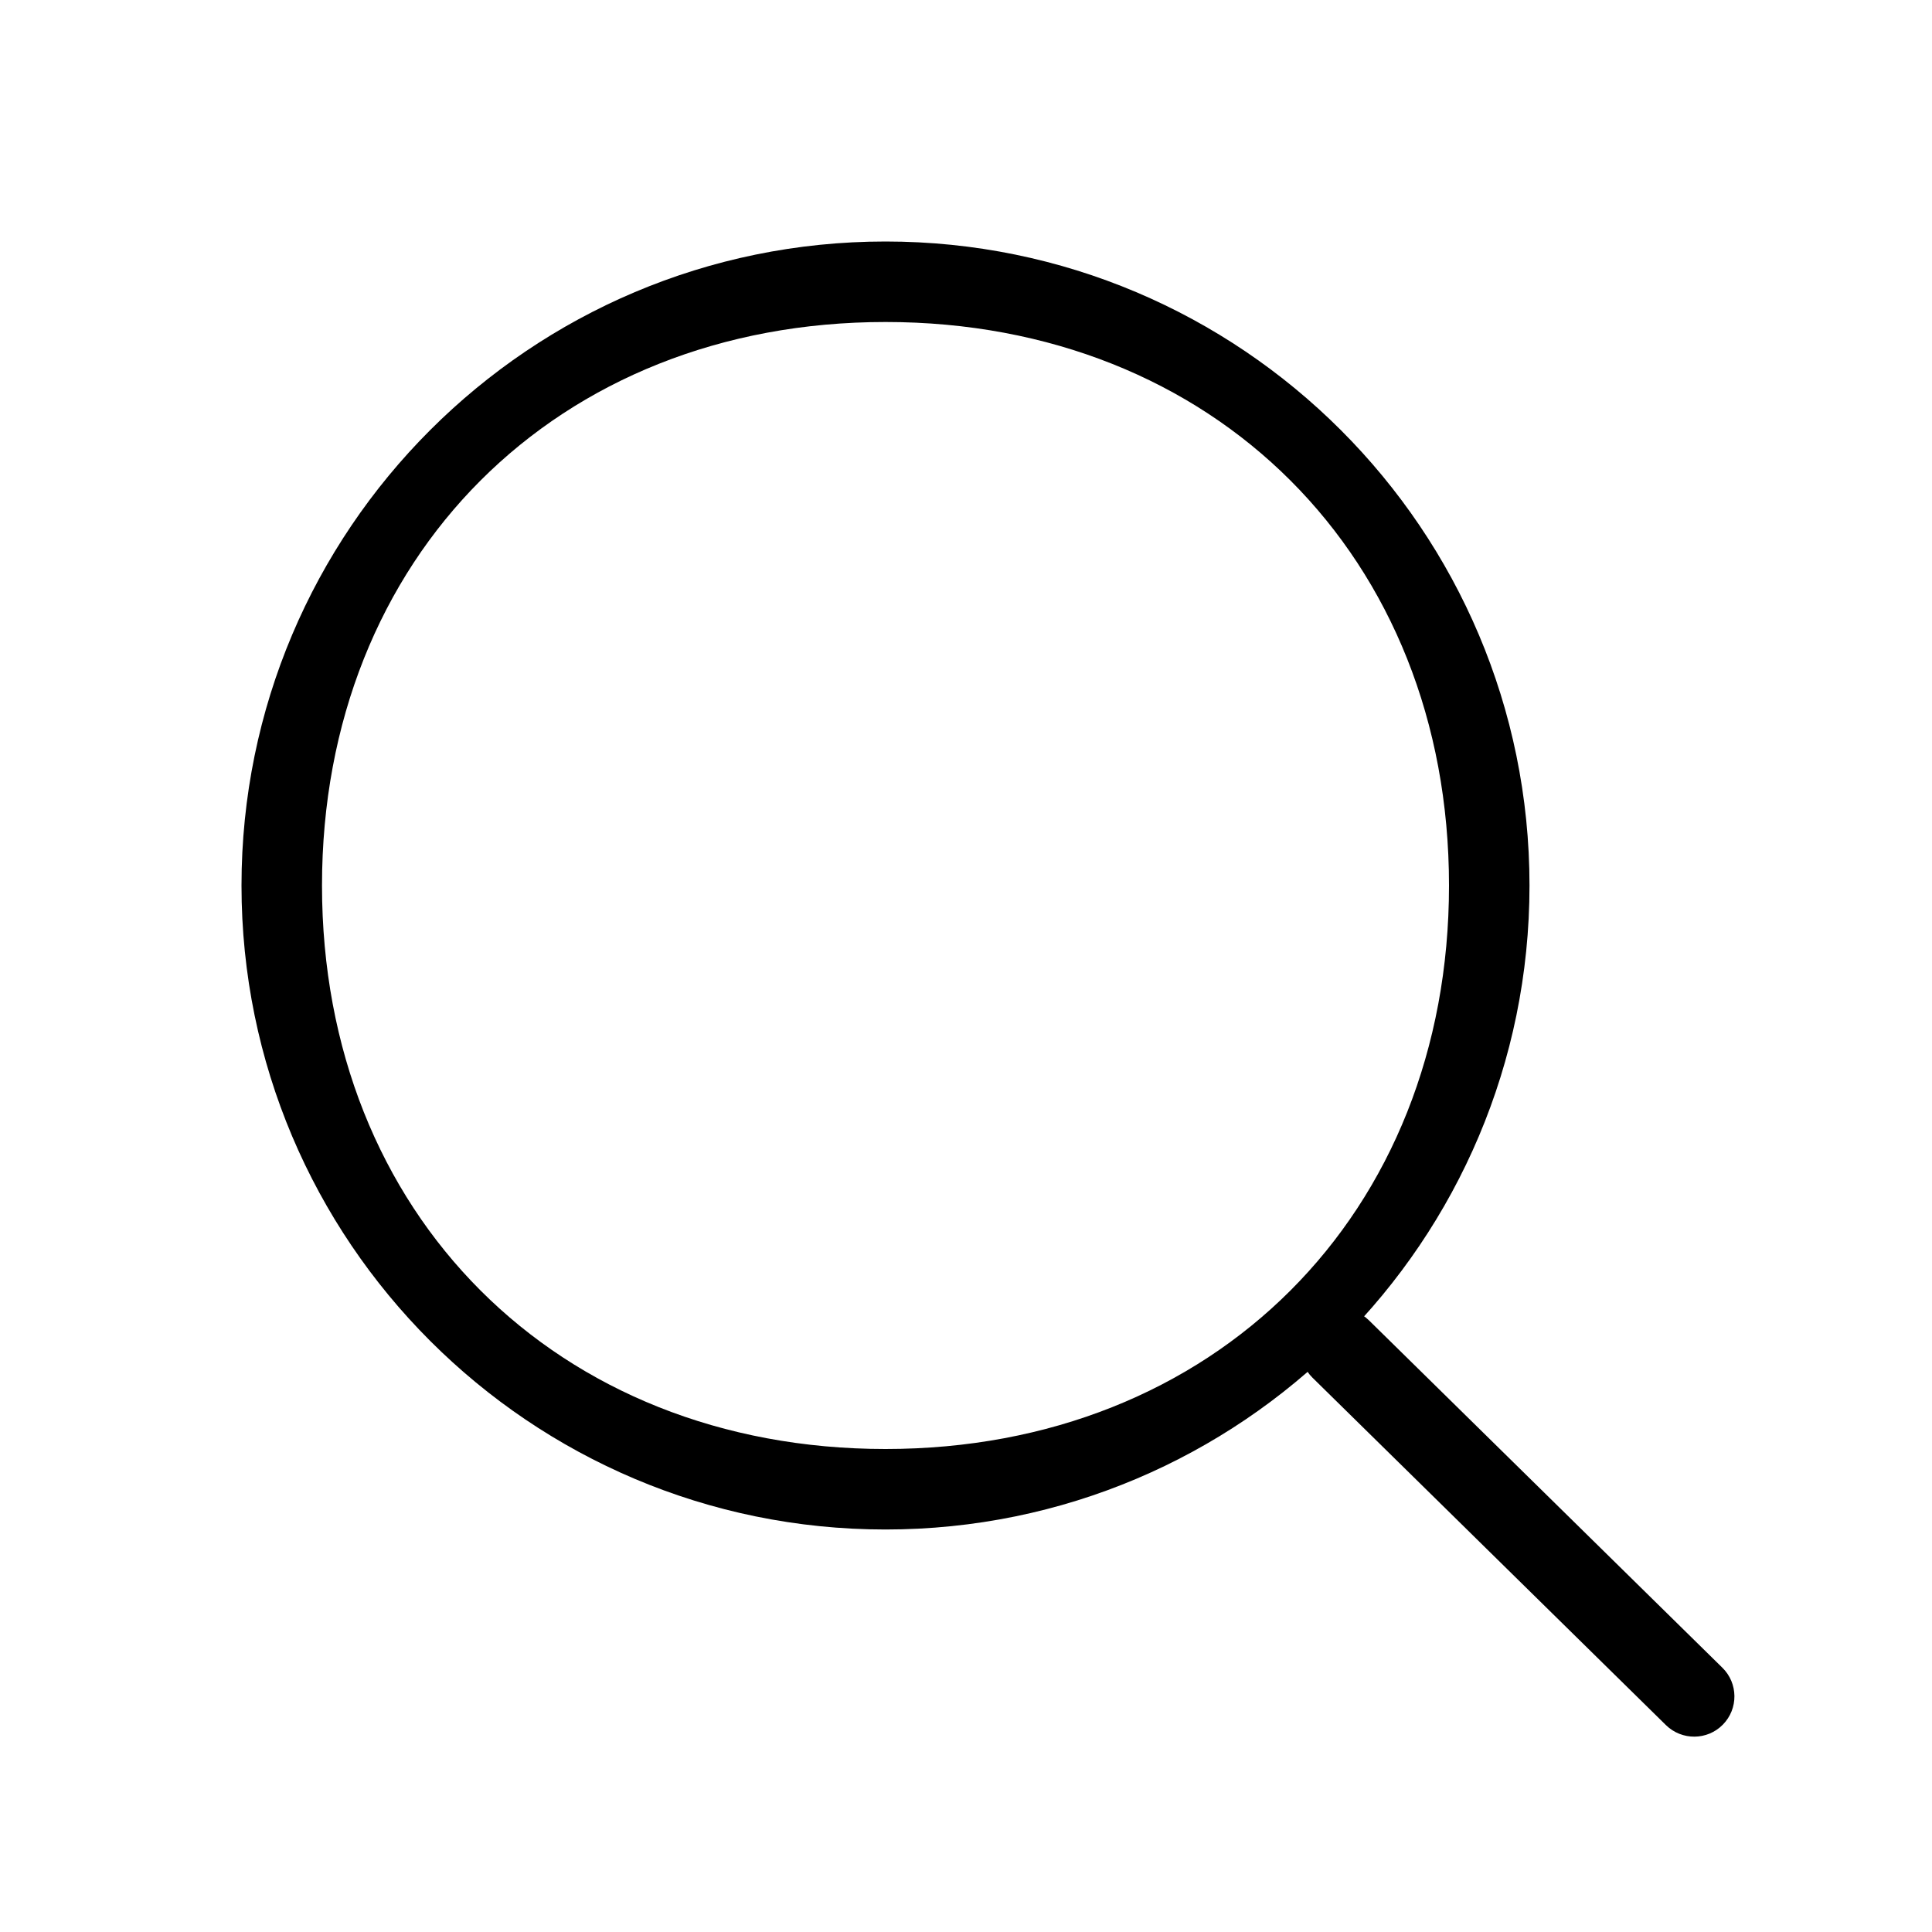
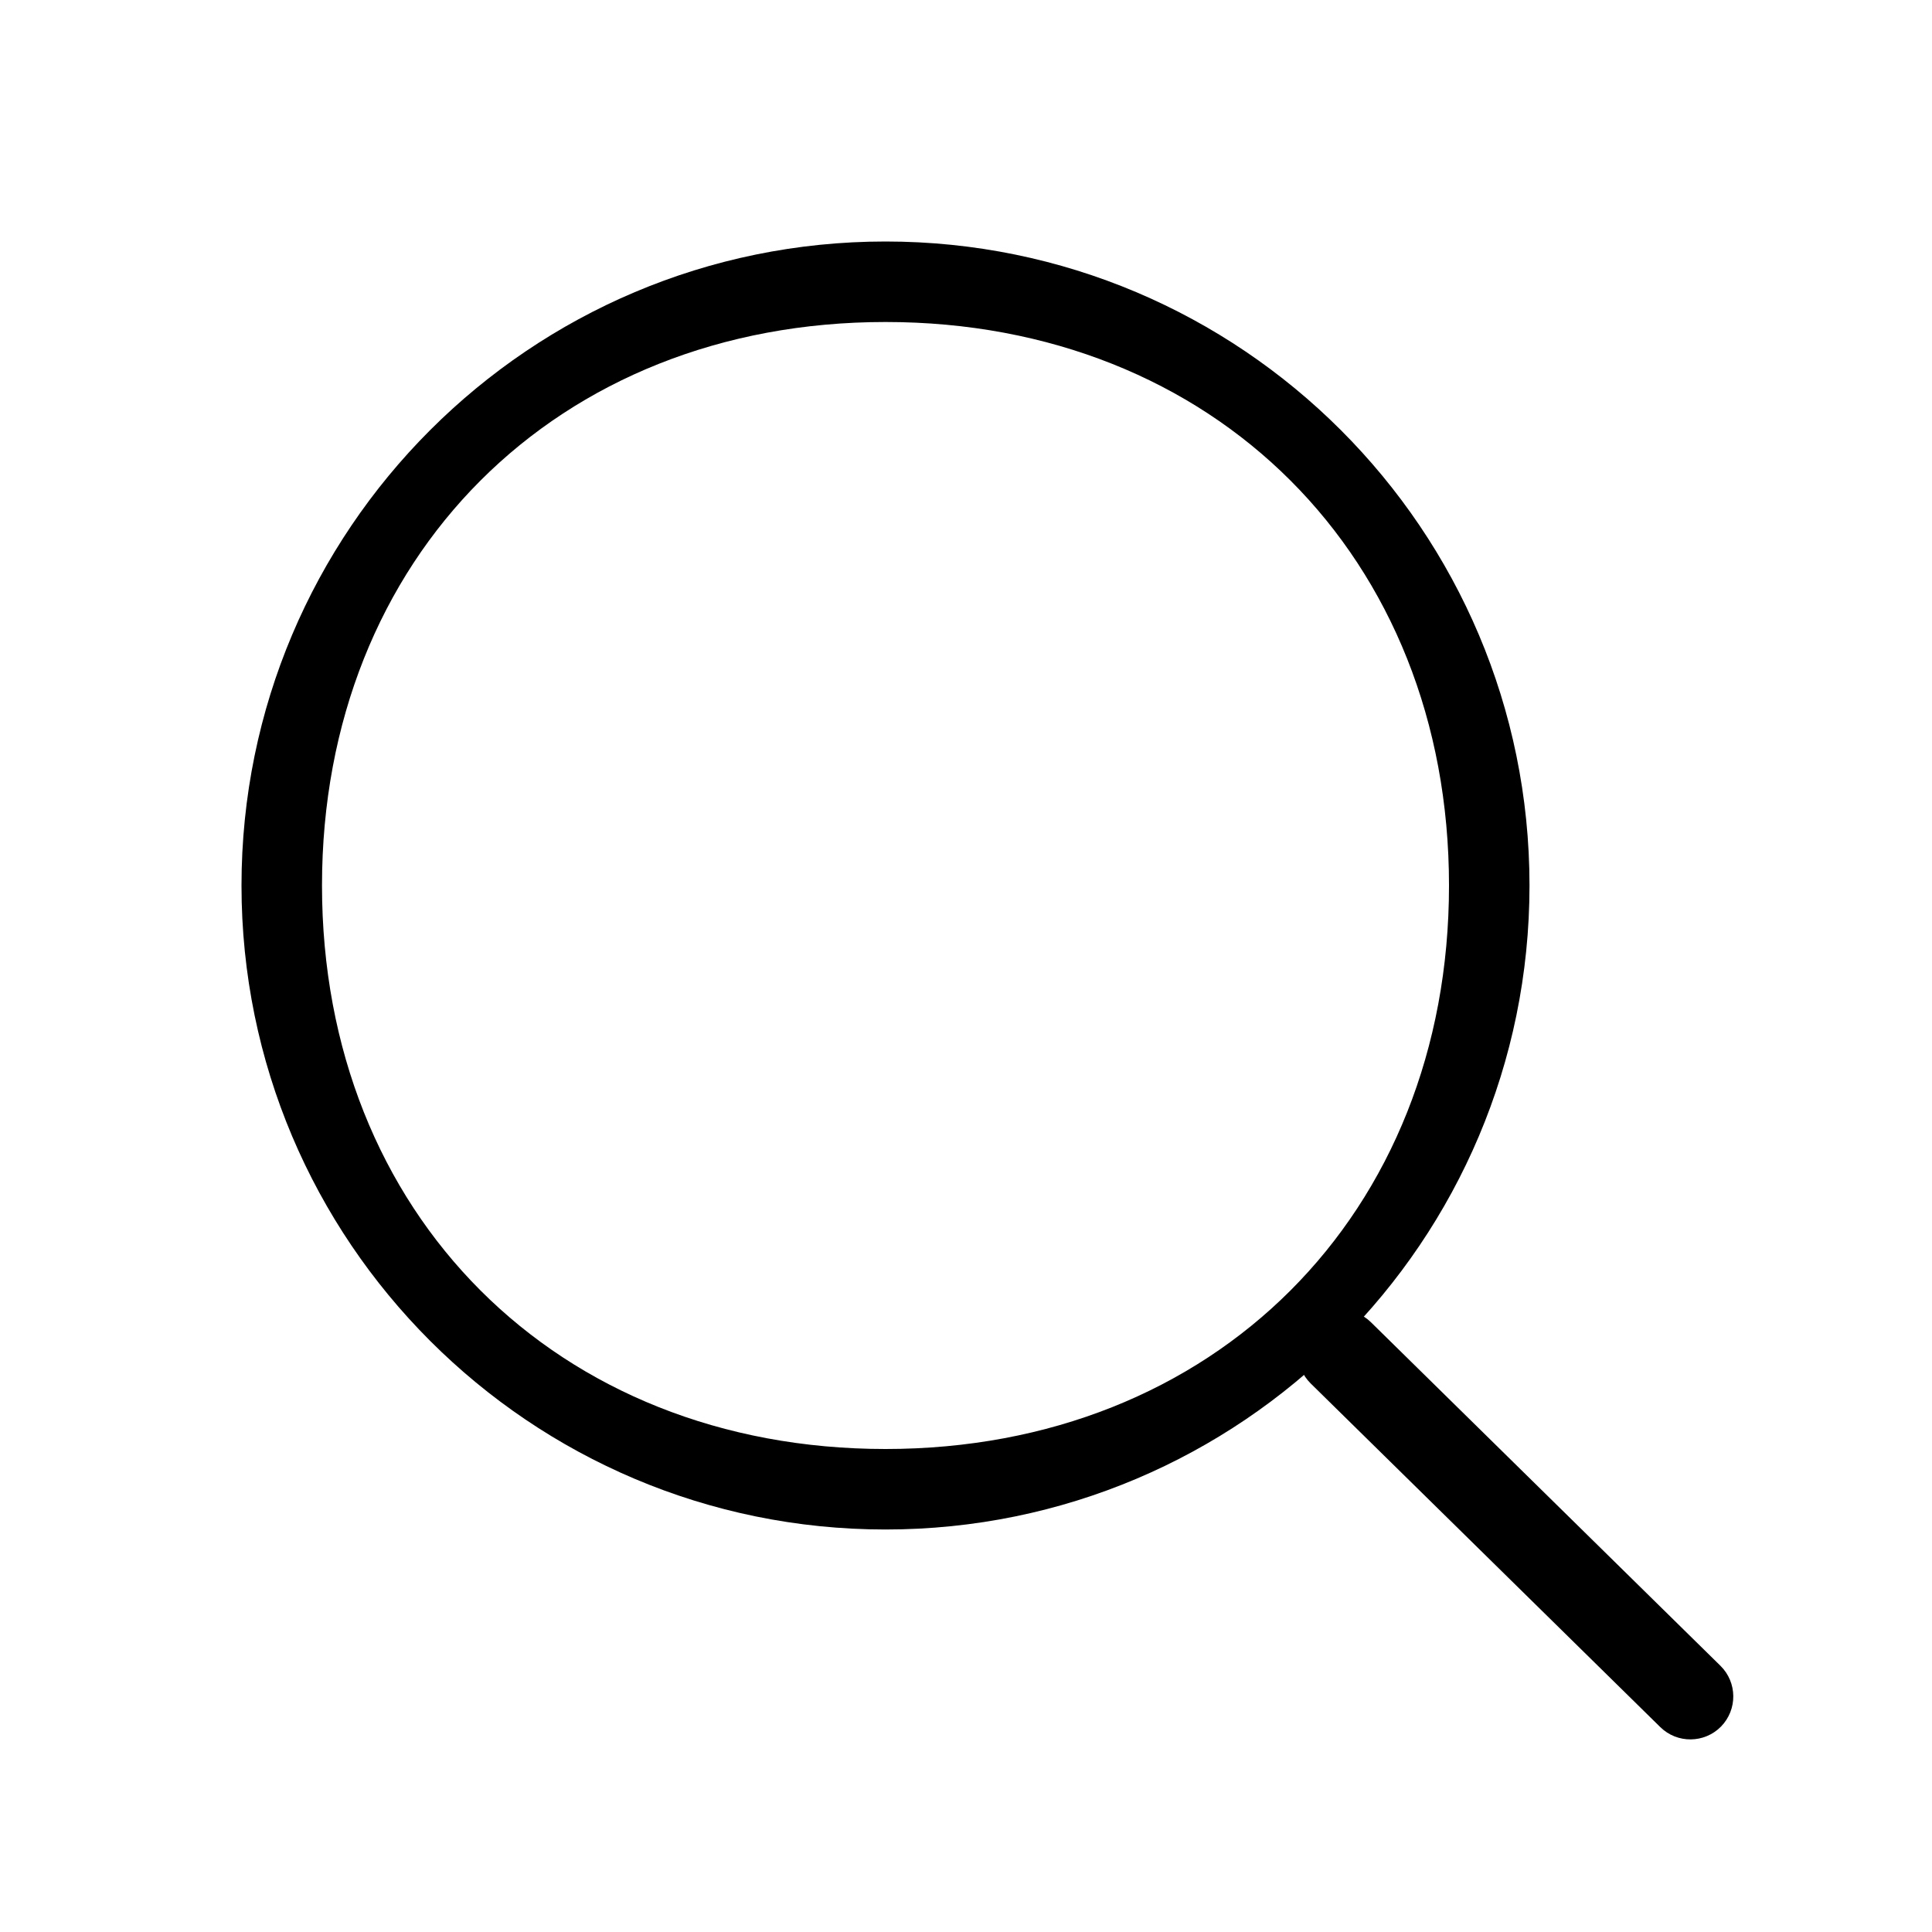
<svg xmlns="http://www.w3.org/2000/svg" width="24" height="24" viewBox="0 0 24 24" fill="none">
  <path d="M19 11C19 15.418 15.418 19 11 19C6.582 19 3 15.418 3 11C3 6.582 6.582 3 11 3C15.418 3 19 6.582 19 11ZM4 11C4 15.082 6.918 18 11 18C15.082 18 18 15.082 18 11C18 6.918 15.082 4 11 4C6.918 4 4 6.918 4 11Z" fill="black" />
-   <path d="M21.396 20.717L17.006 16.402C16.809 16.208 16.492 16.211 16.299 16.408C16.105 16.605 16.108 16.922 16.305 17.115L20.695 21.43C20.892 21.623 21.209 21.621 21.402 21.424C21.596 21.227 21.593 20.91 21.396 20.717Z" fill="black" />
+   <path d="M21.372 20.693L17.03 16.425C16.82 16.219 16.482 16.222 16.275 16.432C16.069 16.642 16.072 16.98 16.282 17.186L20.624 21.454C20.834 21.661 21.172 21.658 21.379 21.448C21.585 21.237 21.582 20.9 21.372 20.693Z" fill="black" />
</svg>
